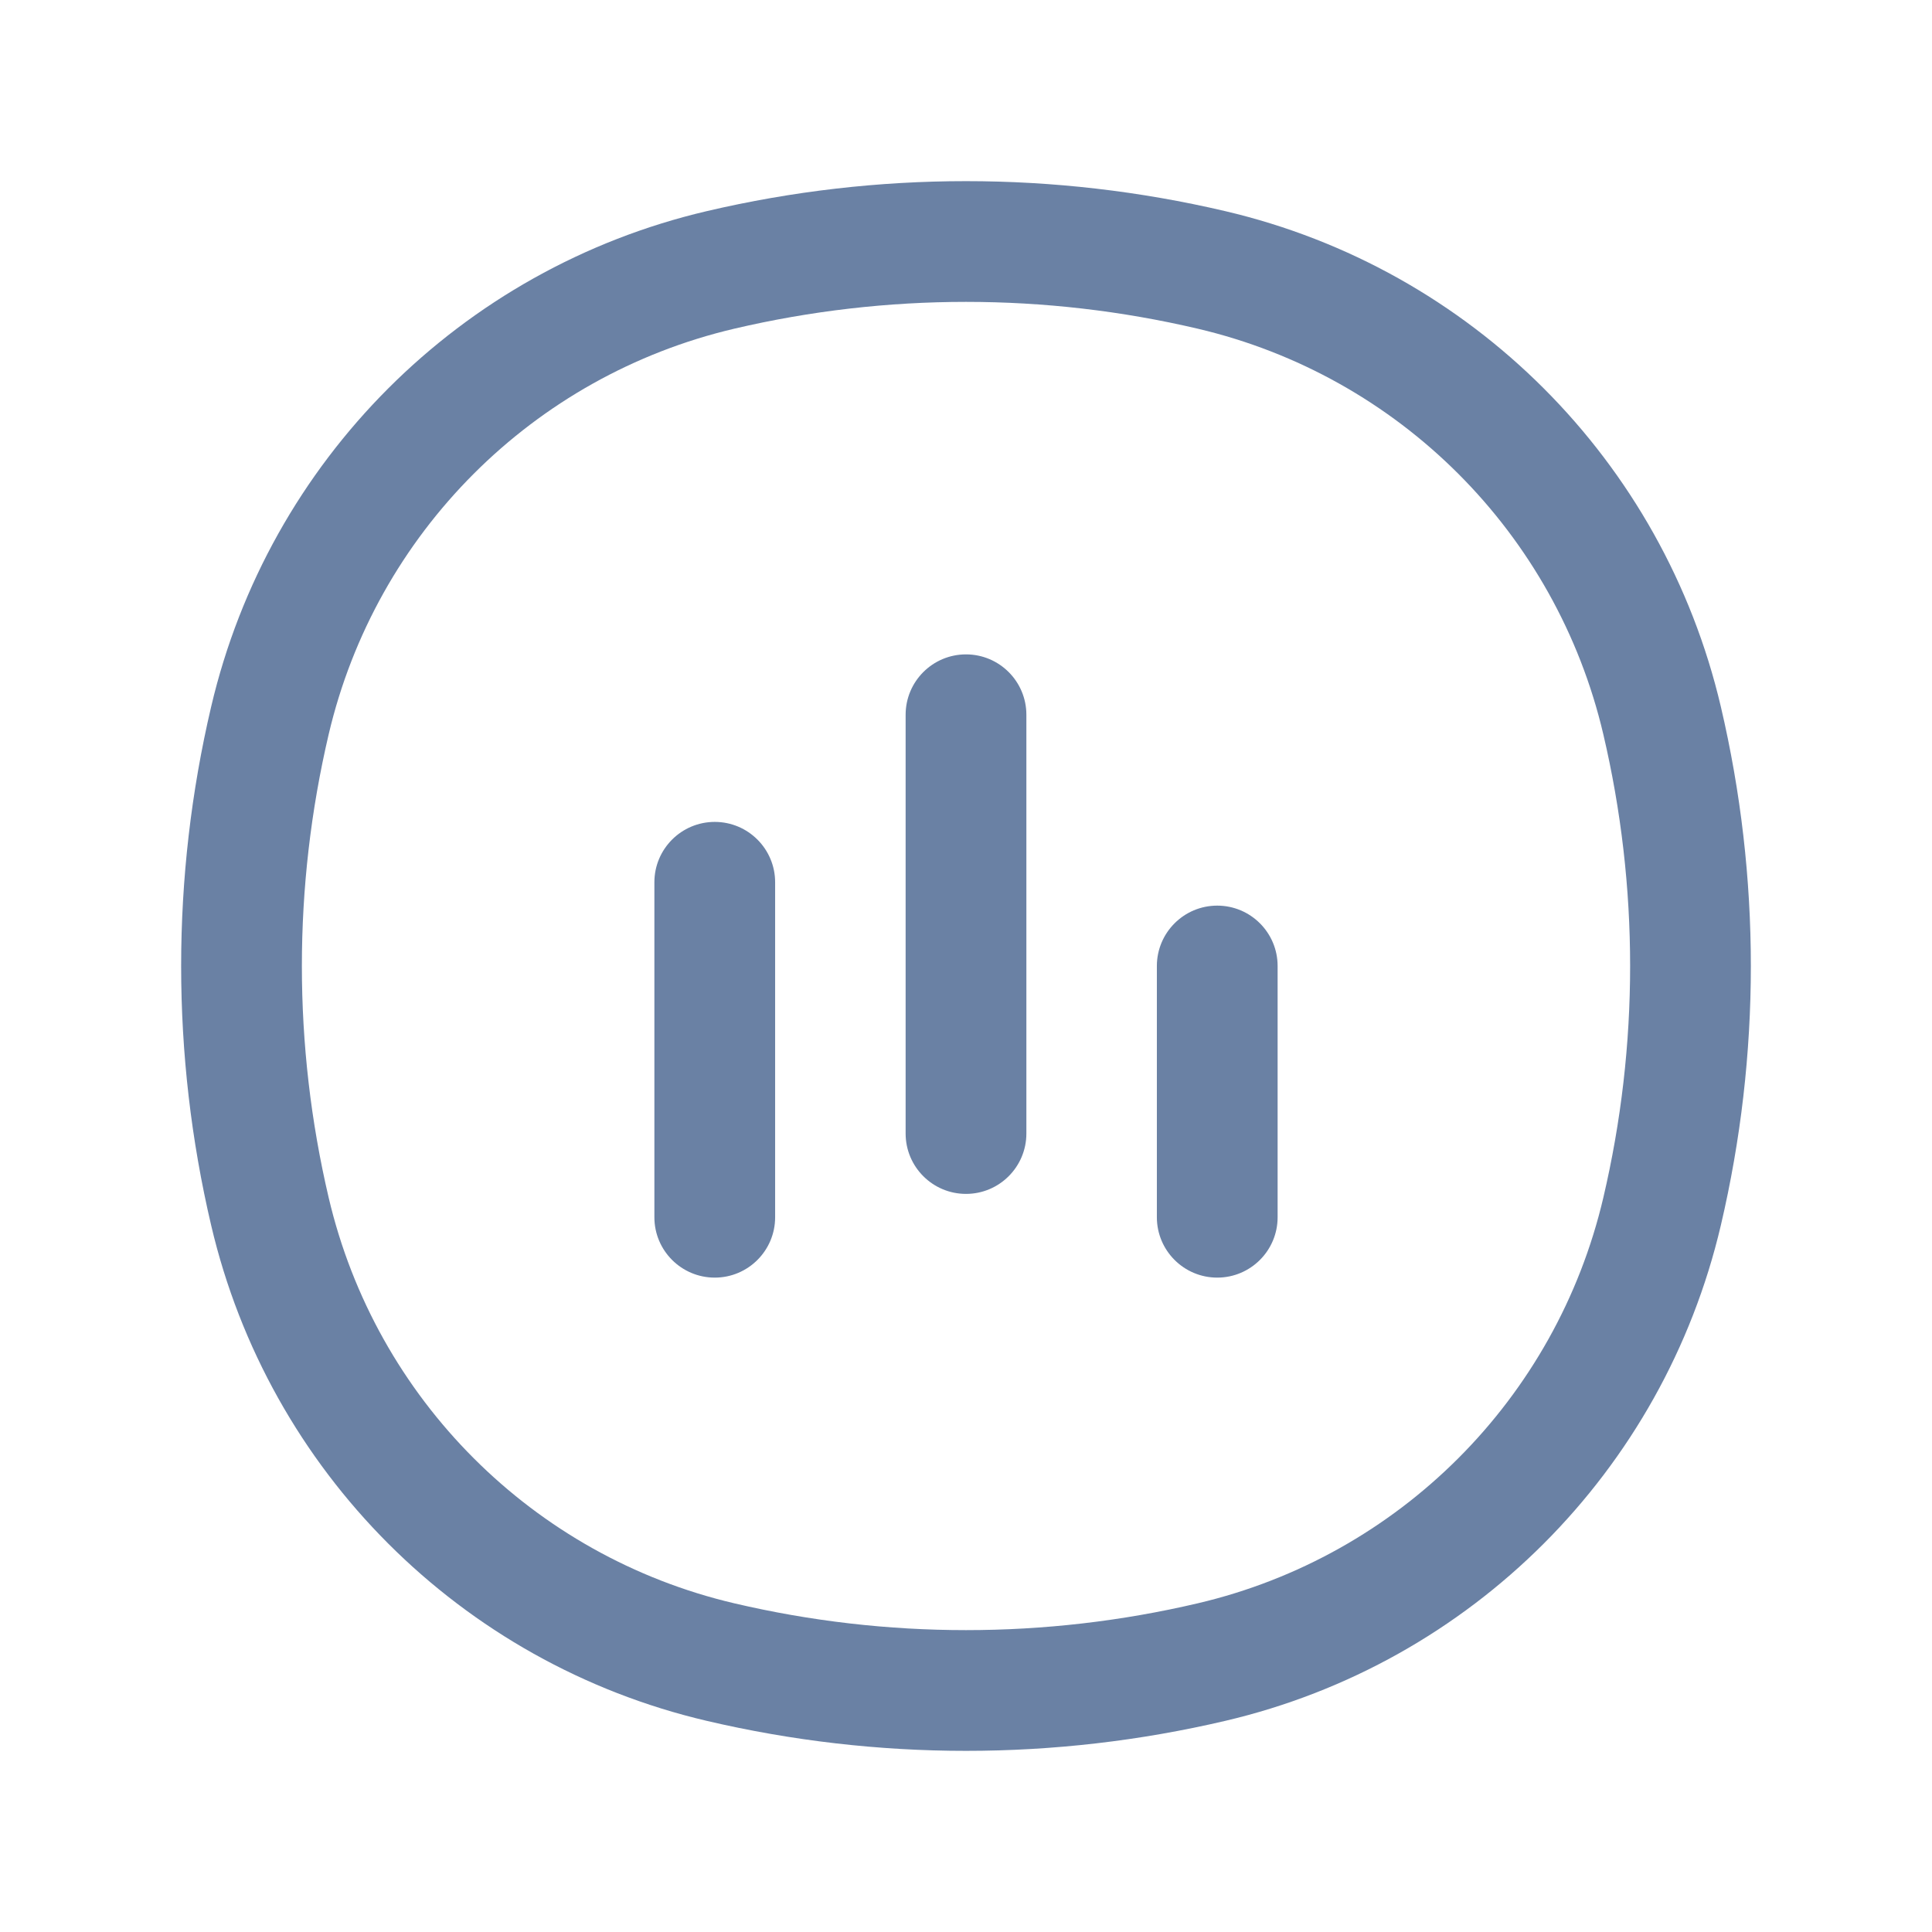
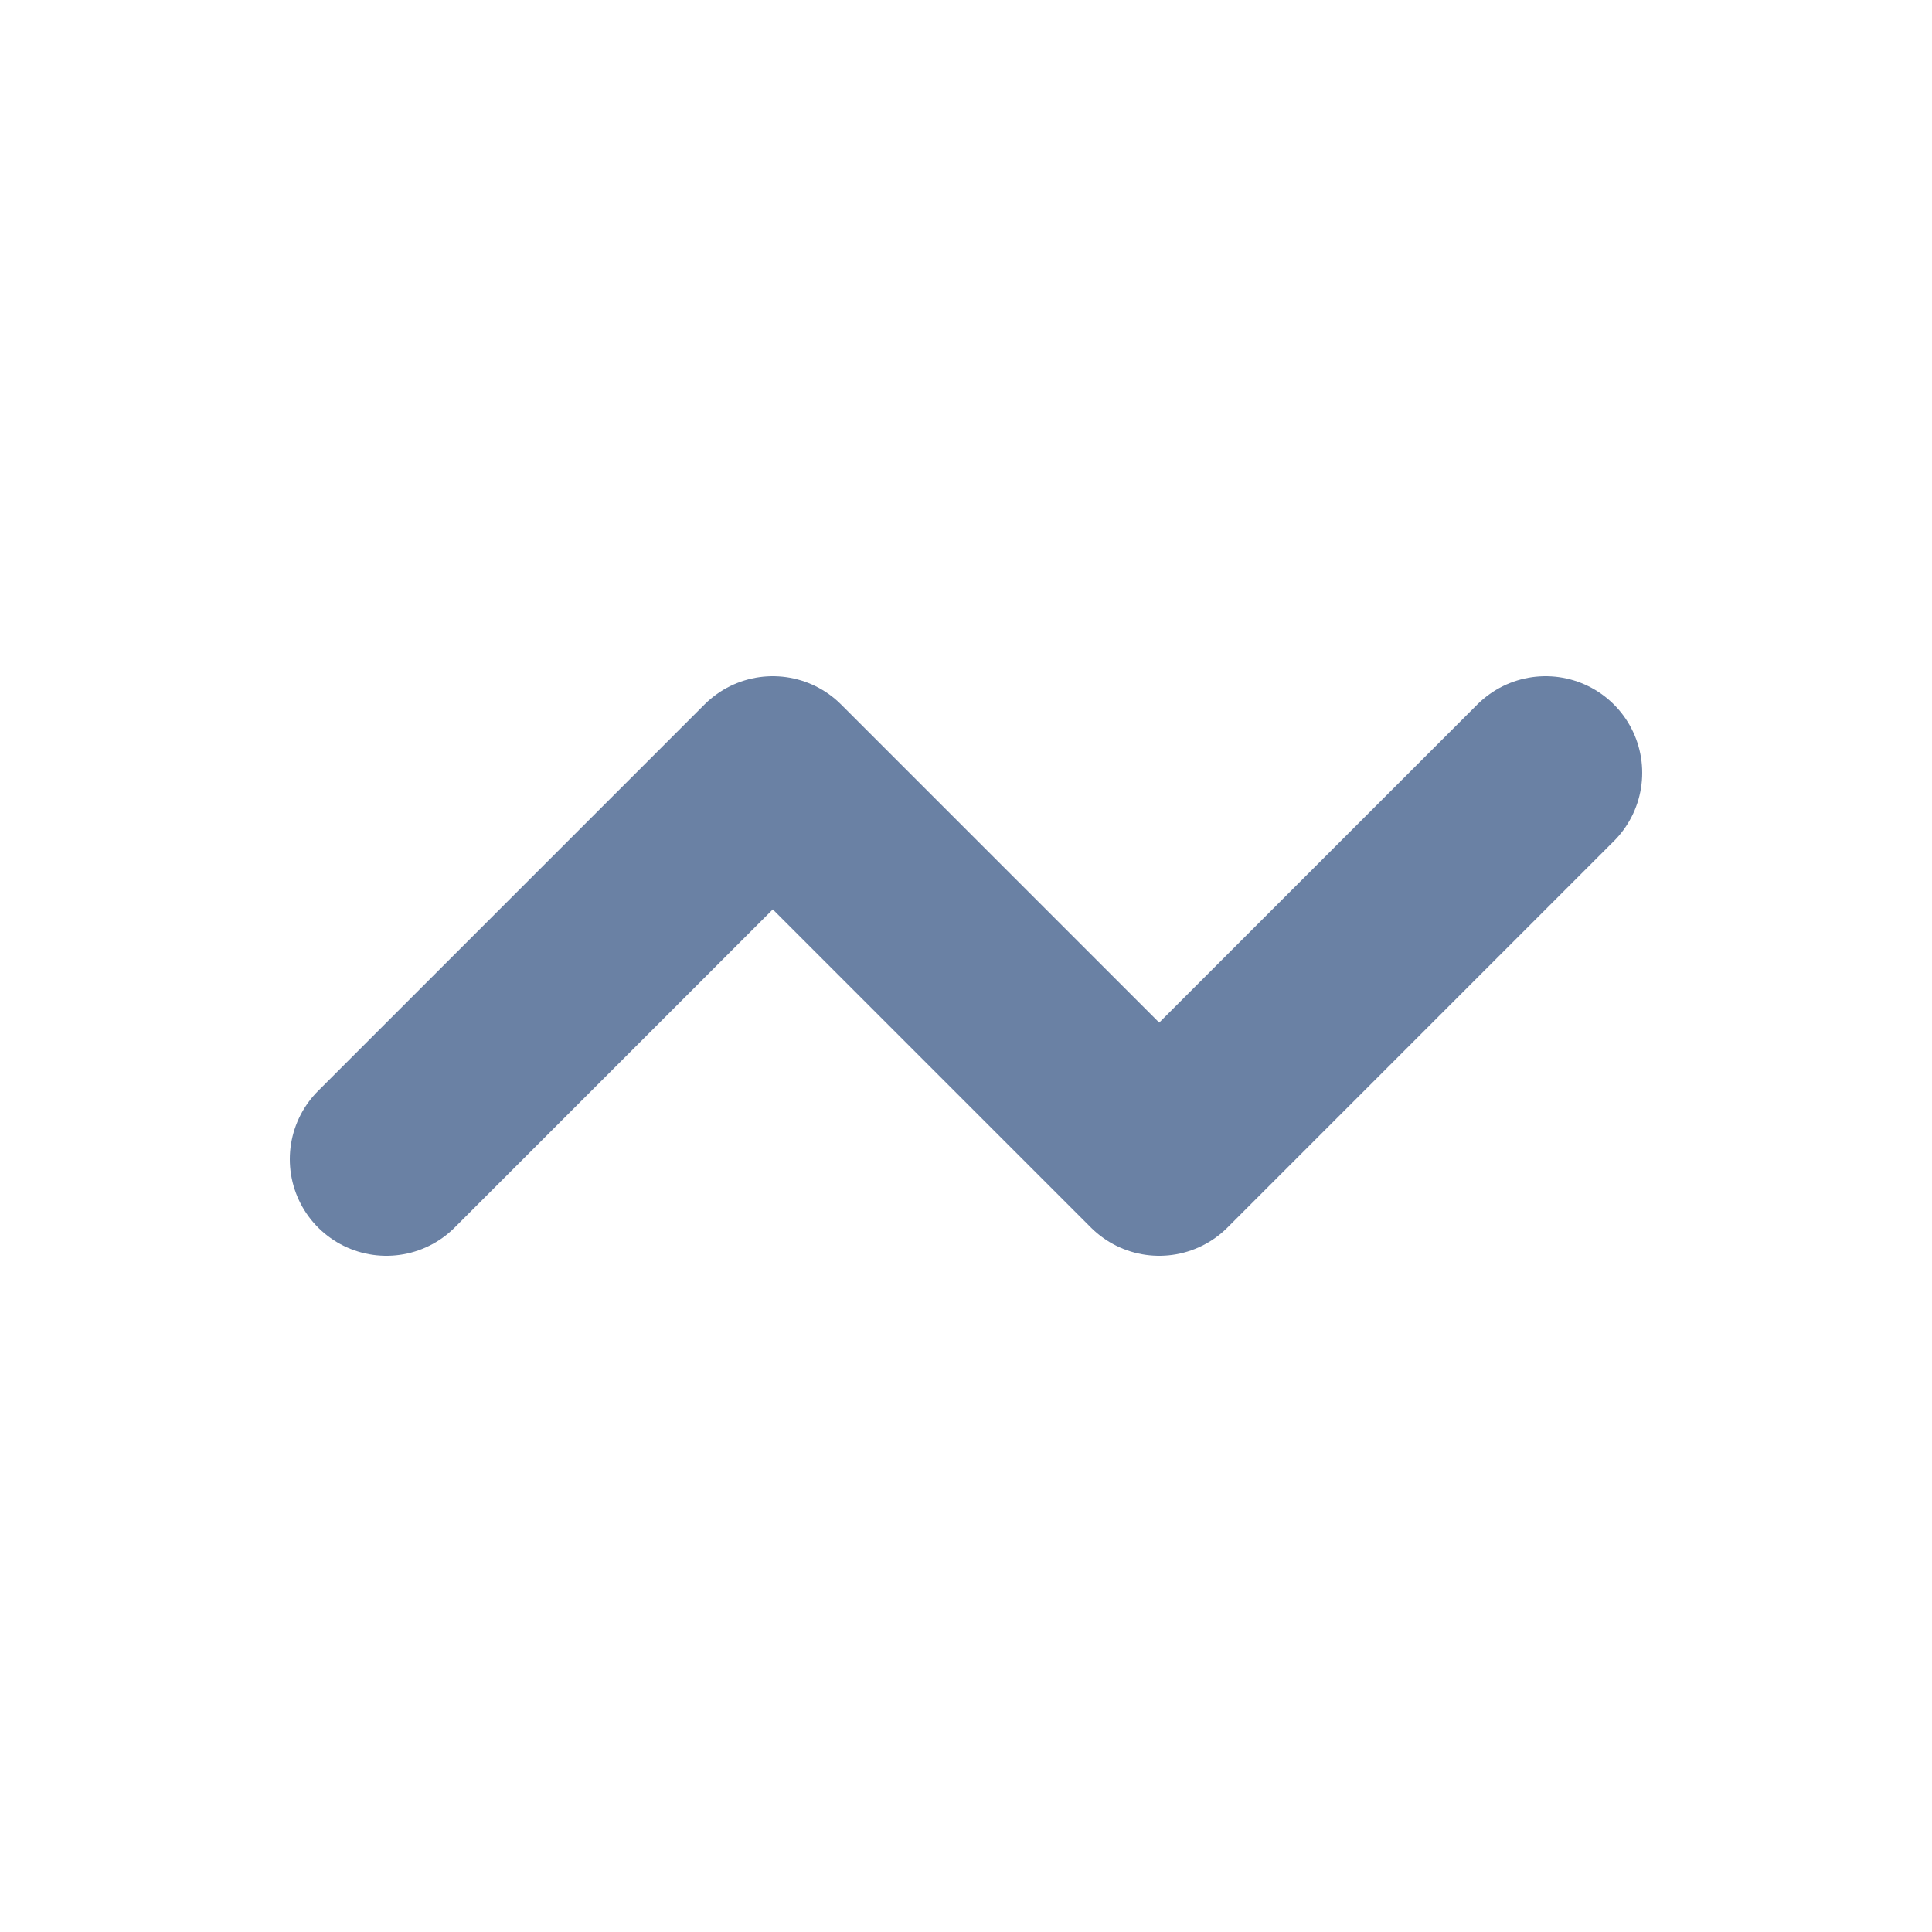
- <svg xmlns="http://www.w3.org/2000/svg" width="24" height="24" viewBox="0 0 24 24" fill="none">
-   <path d="M3.353 15.05L2.623 15.221L3.353 15.05ZM3.353 8.95L2.623 8.779L3.353 8.95ZM20.647 8.95L19.917 9.122L20.647 8.95ZM20.647 15.05L19.917 14.878L20.647 15.05ZM15.05 20.647L14.878 19.917L15.05 20.647ZM8.95 20.647L9.122 19.917L8.95 20.647ZM8.95 3.353L9.122 4.083L8.95 3.353ZM15.05 3.353L14.878 4.083L15.05 3.353ZM8.129 15.121C8.129 15.535 8.465 15.871 8.879 15.871C9.293 15.871 9.629 15.535 9.629 15.121H8.129ZM9.629 10.96C9.629 10.546 9.293 10.21 8.879 10.21C8.465 10.21 8.129 10.546 8.129 10.96H9.629ZM14.371 15.121C14.371 15.535 14.707 15.871 15.121 15.871C15.535 15.871 15.871 15.535 15.871 15.121H14.371ZM15.871 12C15.871 11.586 15.535 11.25 15.121 11.25C14.707 11.25 14.371 11.586 14.371 12H15.871ZM11.25 14.081C11.25 14.495 11.586 14.831 12 14.831C12.414 14.831 12.75 14.495 12.75 14.081H11.25ZM12.75 8.879C12.75 8.465 12.414 8.129 12 8.129C11.586 8.129 11.25 8.465 11.25 8.879H12.75ZM4.083 14.878C3.639 12.985 3.639 11.015 4.083 9.122L2.623 8.779C2.126 10.898 2.126 13.102 2.623 15.221L4.083 14.878ZM19.917 9.122C20.361 11.015 20.361 12.985 19.917 14.878L21.377 15.221C21.874 13.102 21.874 10.898 21.377 8.779L19.917 9.122ZM14.878 19.917C12.985 20.361 11.015 20.361 9.122 19.917L8.779 21.377C10.898 21.874 13.102 21.874 15.221 21.377L14.878 19.917ZM9.122 4.083C11.015 3.639 12.985 3.639 14.878 4.083L15.221 2.623C13.102 2.126 10.898 2.126 8.779 2.623L9.122 4.083ZM9.122 19.917C6.622 19.331 4.67 17.378 4.083 14.878L2.623 15.221C3.339 18.276 5.724 20.661 8.779 21.377L9.122 19.917ZM15.221 21.377C18.276 20.661 20.661 18.276 21.377 15.221L19.917 14.878C19.331 17.378 17.378 19.331 14.878 19.917L15.221 21.377ZM14.878 4.083C17.378 4.67 19.331 6.622 19.917 9.122L21.377 8.779C20.661 5.724 18.276 3.339 15.221 2.623L14.878 4.083ZM8.779 2.623C5.724 3.339 3.339 5.724 2.623 8.779L4.083 9.122C4.67 6.622 6.622 4.67 9.122 4.083L8.779 2.623ZM9.629 15.121V10.96H8.129V15.121H9.629ZM15.871 15.121V12H14.371V15.121H15.871ZM12.75 14.081V8.879H11.25V14.081H12.75Z" fill="#6A81A4" />
+ <svg xmlns="http://www.w3.org/2000/svg" width="20" height="20" viewBox="0 0 20 20" fill="none">
+   <path d="M4 12L8 8L12 12L16 8" stroke="#6A81A4" stroke-width="2" stroke-linecap="round" stroke-linejoin="round" />
</svg>
